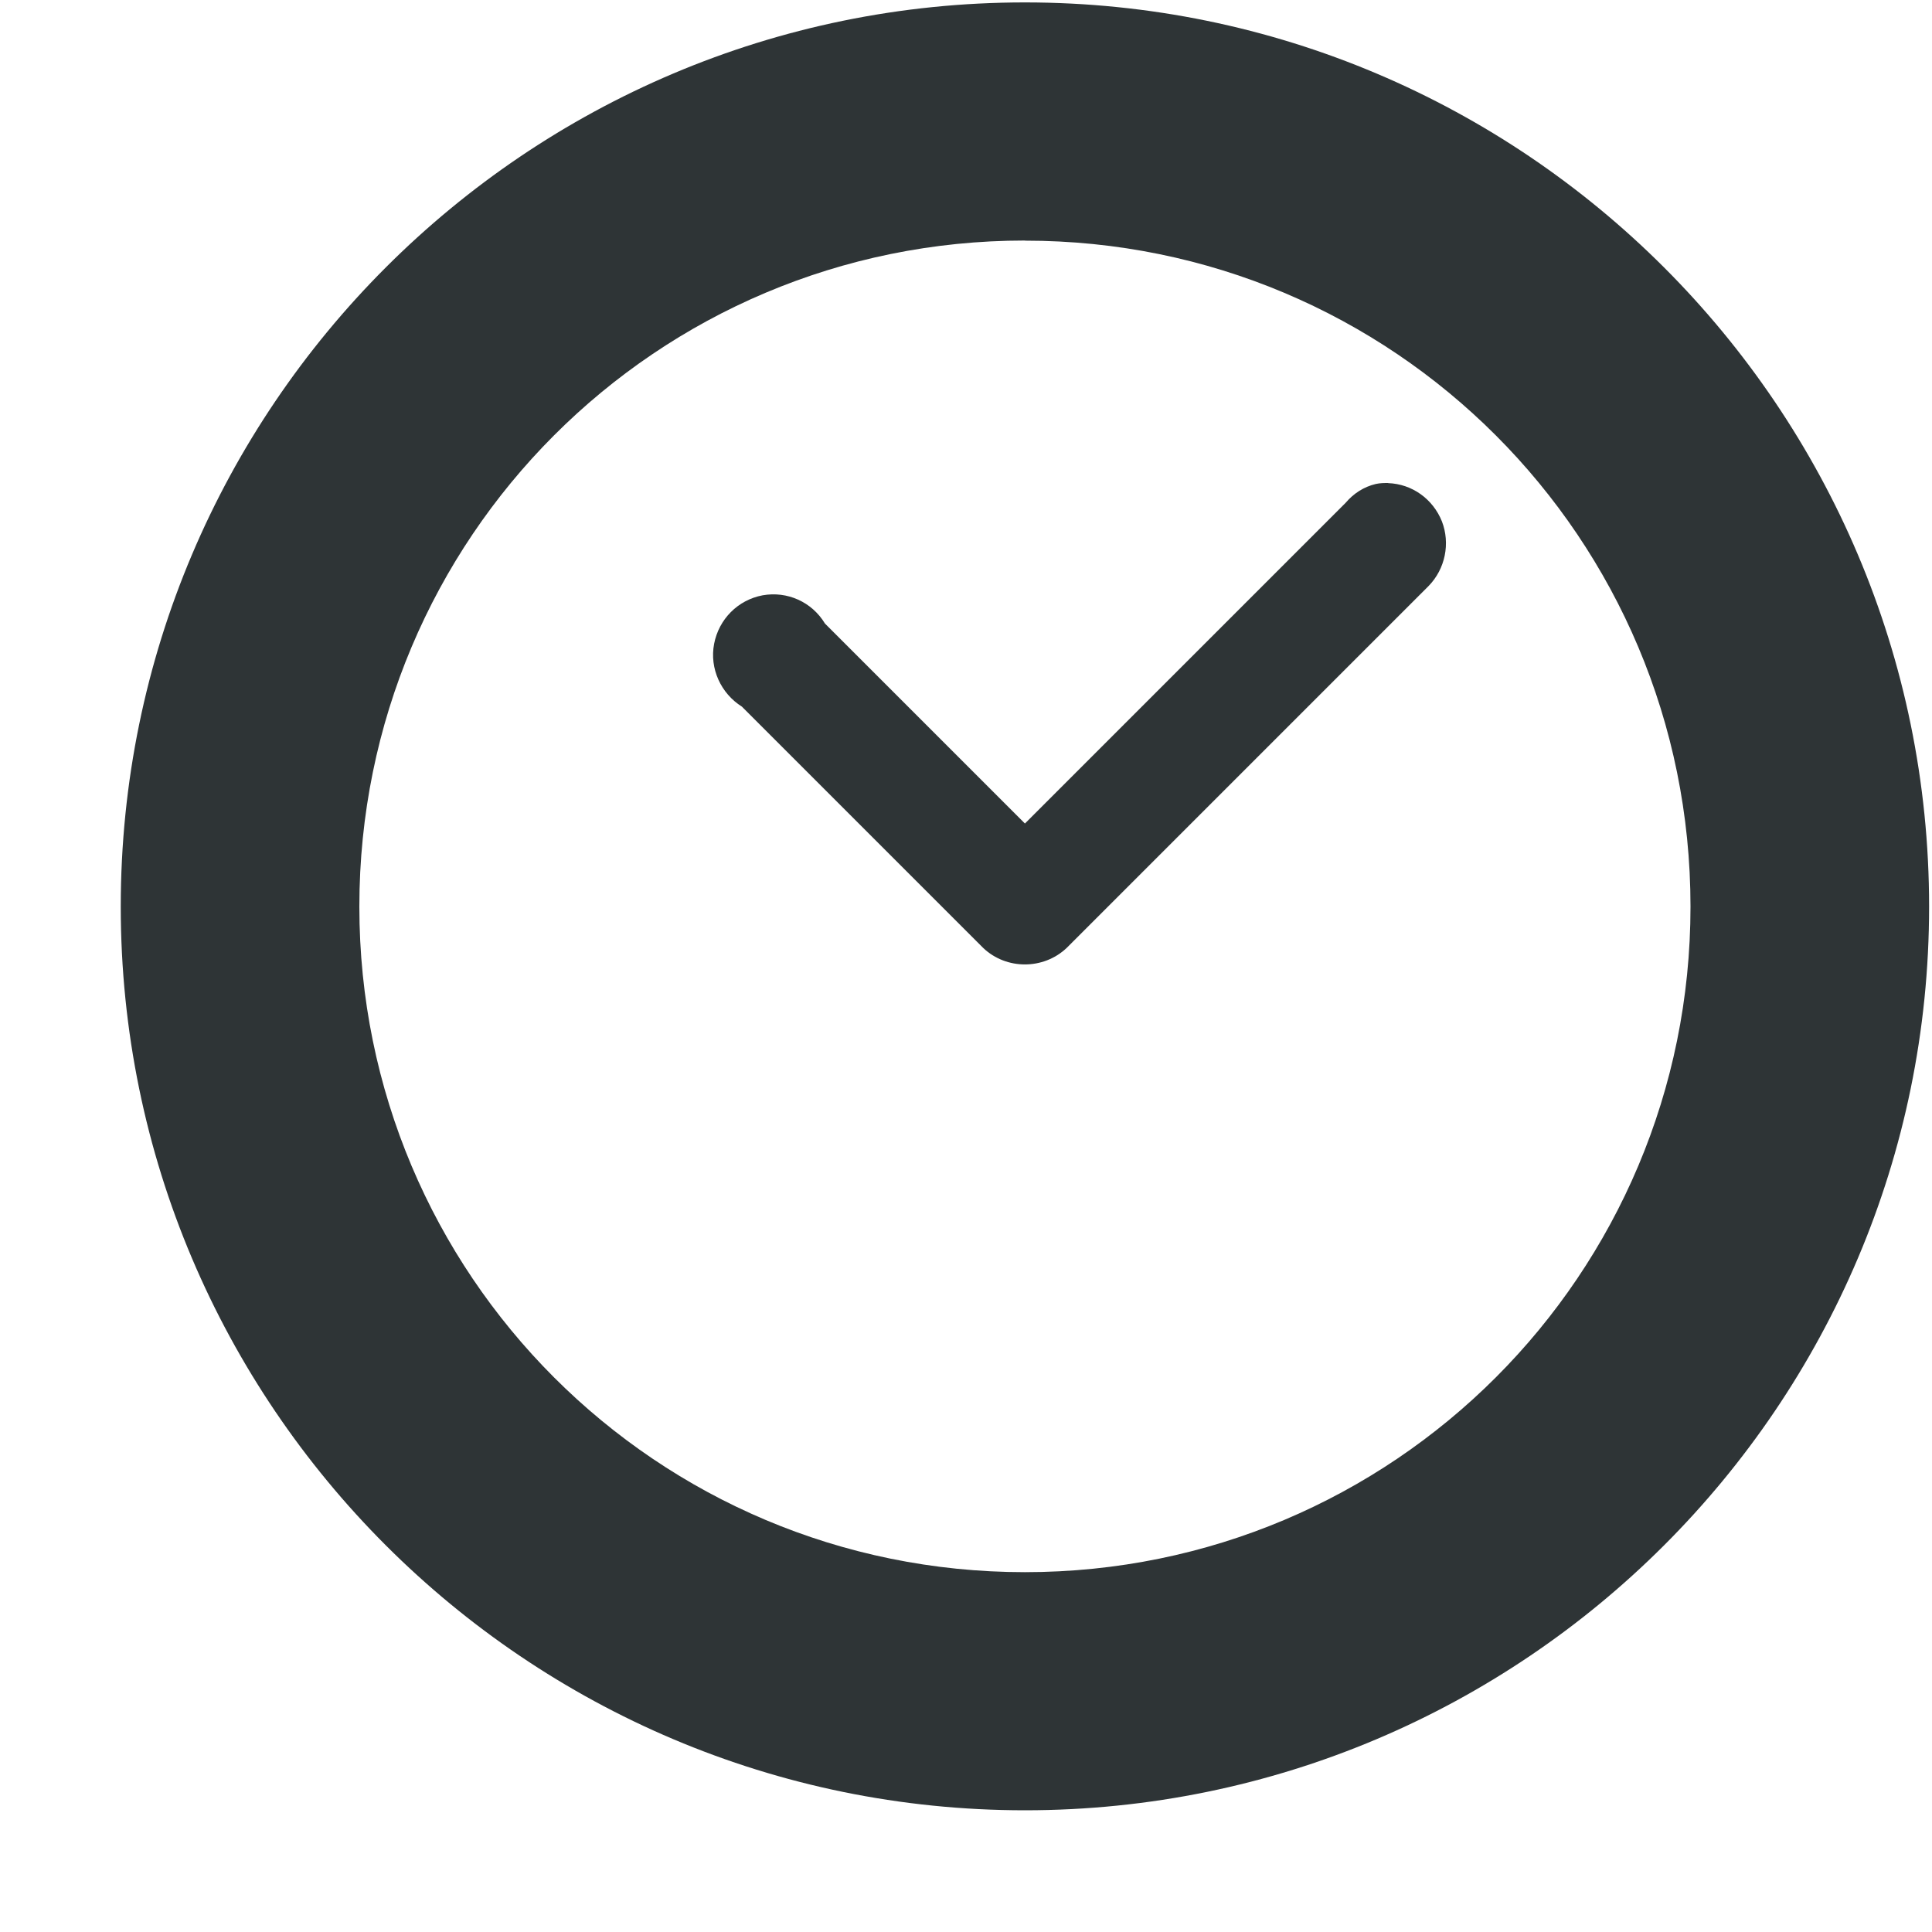
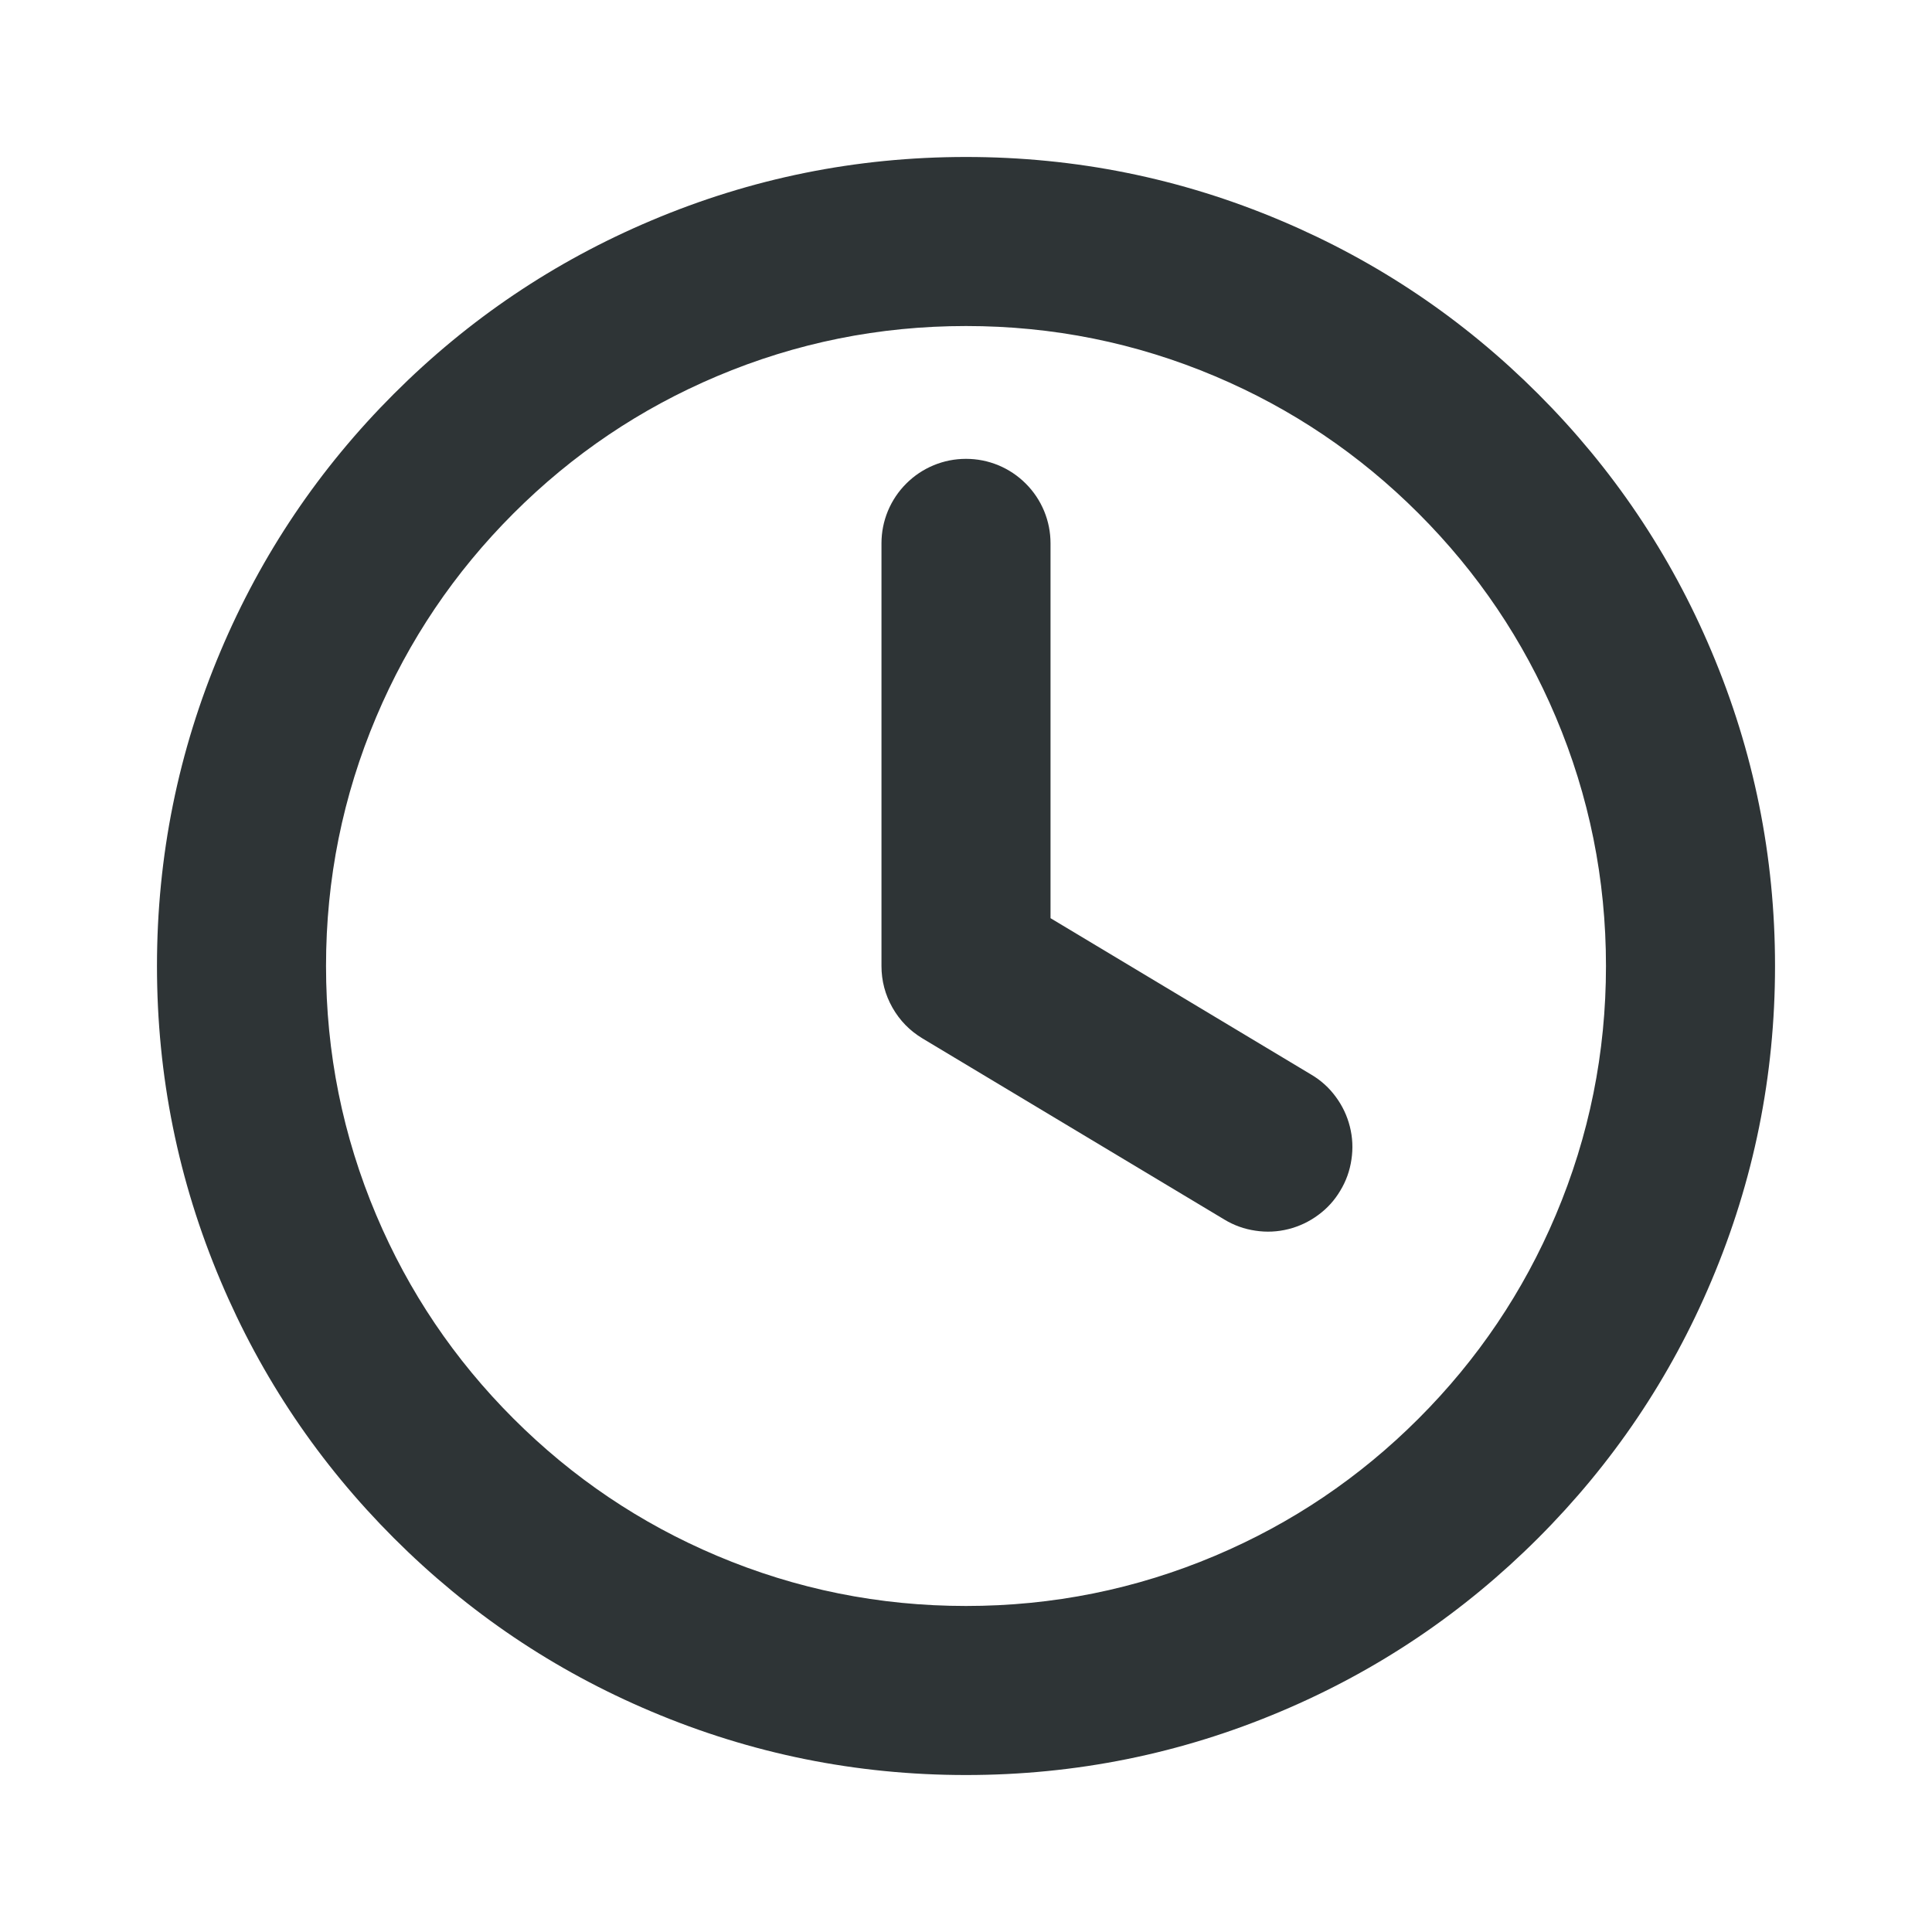
- <svg xmlns="http://www.w3.org/2000/svg" width="16px" height="16px" viewBox="0 0 16 16">
-   <path fill="#2e3436" d="M8.488.02C4.359.02 1 3.375 1 7.508c0 4.129 3.359 7.484 7.488 7.484 4.129 0 7.488-3.355 7.488-7.484 0-4.133-3.359-7.488-7.488-7.488m0 1.973C11.539 1.992 14 4.457 14 7.508c0 3.047-2.461 5.512-5.512 5.512s-5.512-2.465-5.512-5.512c0-3.051 2.461-5.516 5.512-5.516M11.496 4c-.031 0-.066 0-.102.008-.098.023-.184.078-.25.156l-2.656 2.656-1.656-1.656c-.109-.18-.312-.27-.516-.234-.207.039-.363.199-.402.402s.055.41.23.52l2 2c.191.18.496.18.688 0l3-3c.137-.141.18-.352.109-.535-.074-.184-.246-.309-.445-.316m0 0" />
+ <svg xmlns="http://www.w3.org/2000/svg" width="16" height="16" viewBox="0 0 16 16">
+   <path fill="#2e3436" d="M8,14.7 Q6.637,14.7 5.392,14.173 Q4.189,13.665 3.262,12.738 Q2.335,11.811 1.827,10.608 Q1.3,9.363 1.3,8 Q1.3,6.637 1.827,5.392 Q2.335,4.189 3.262,3.262 Q4.189,2.335 5.392,1.827 Q6.637,1.3 8,1.3 Q9.363,1.3 10.608,1.827 Q11.811,2.335 12.738,3.262 Q13.665,4.189 14.173,5.392 Q14.7,6.637 14.7,8 Q14.7,9.363 14.173,10.608 Q13.665,11.811 12.738,12.738 Q11.811,13.665 10.608,14.173 Q9.363,14.7 8,14.7 Z M8,13.3 Q9.079,13.3 10.063,12.884 Q11.014,12.482 11.748,11.748 Q12.482,11.014 12.884,10.063 Q13.3,9.079 13.3,8 Q13.3,6.921 12.884,5.937 Q12.482,4.986 11.748,4.252 Q11.014,3.518 10.063,3.116 Q9.079,2.7 8,2.7 Q6.921,2.7 5.937,3.116 Q4.986,3.518 4.252,4.252 Q3.518,4.986 3.116,5.937 Q2.7,6.921 2.7,8 Q2.7,9.079 3.116,10.063 Q3.518,11.014 4.252,11.748 Q4.986,12.482 5.937,12.884 Q6.921,13.3 8,13.3 Z M8.7,4.5 L8.7,7.604 L10.86,8.9 Q10.98,8.971 11.062,9.083 Q11.145,9.195 11.179,9.33 Q11.213,9.465 11.192,9.603 Q11.172,9.741 11.1,9.86 Q11.029,9.98 10.917,10.062 Q10.805,10.145 10.67,10.179 Q10.535,10.213 10.397,10.192 Q10.259,10.172 10.14,10.1 L7.64,8.6 Q7.482,8.505 7.391,8.345 Q7.3,8.184 7.3,8 L7.3,4.5 Q7.3,4.361 7.353,4.232 Q7.407,4.103 7.505,4.005 Q7.603,3.907 7.732,3.853 Q7.861,3.8 8,3.8 Q8.139,3.8 8.268,3.853 Q8.397,3.907 8.495,4.005 Q8.593,4.103 8.647,4.232 Q8.7,4.361 8.7,4.5 Z" />
</svg>
